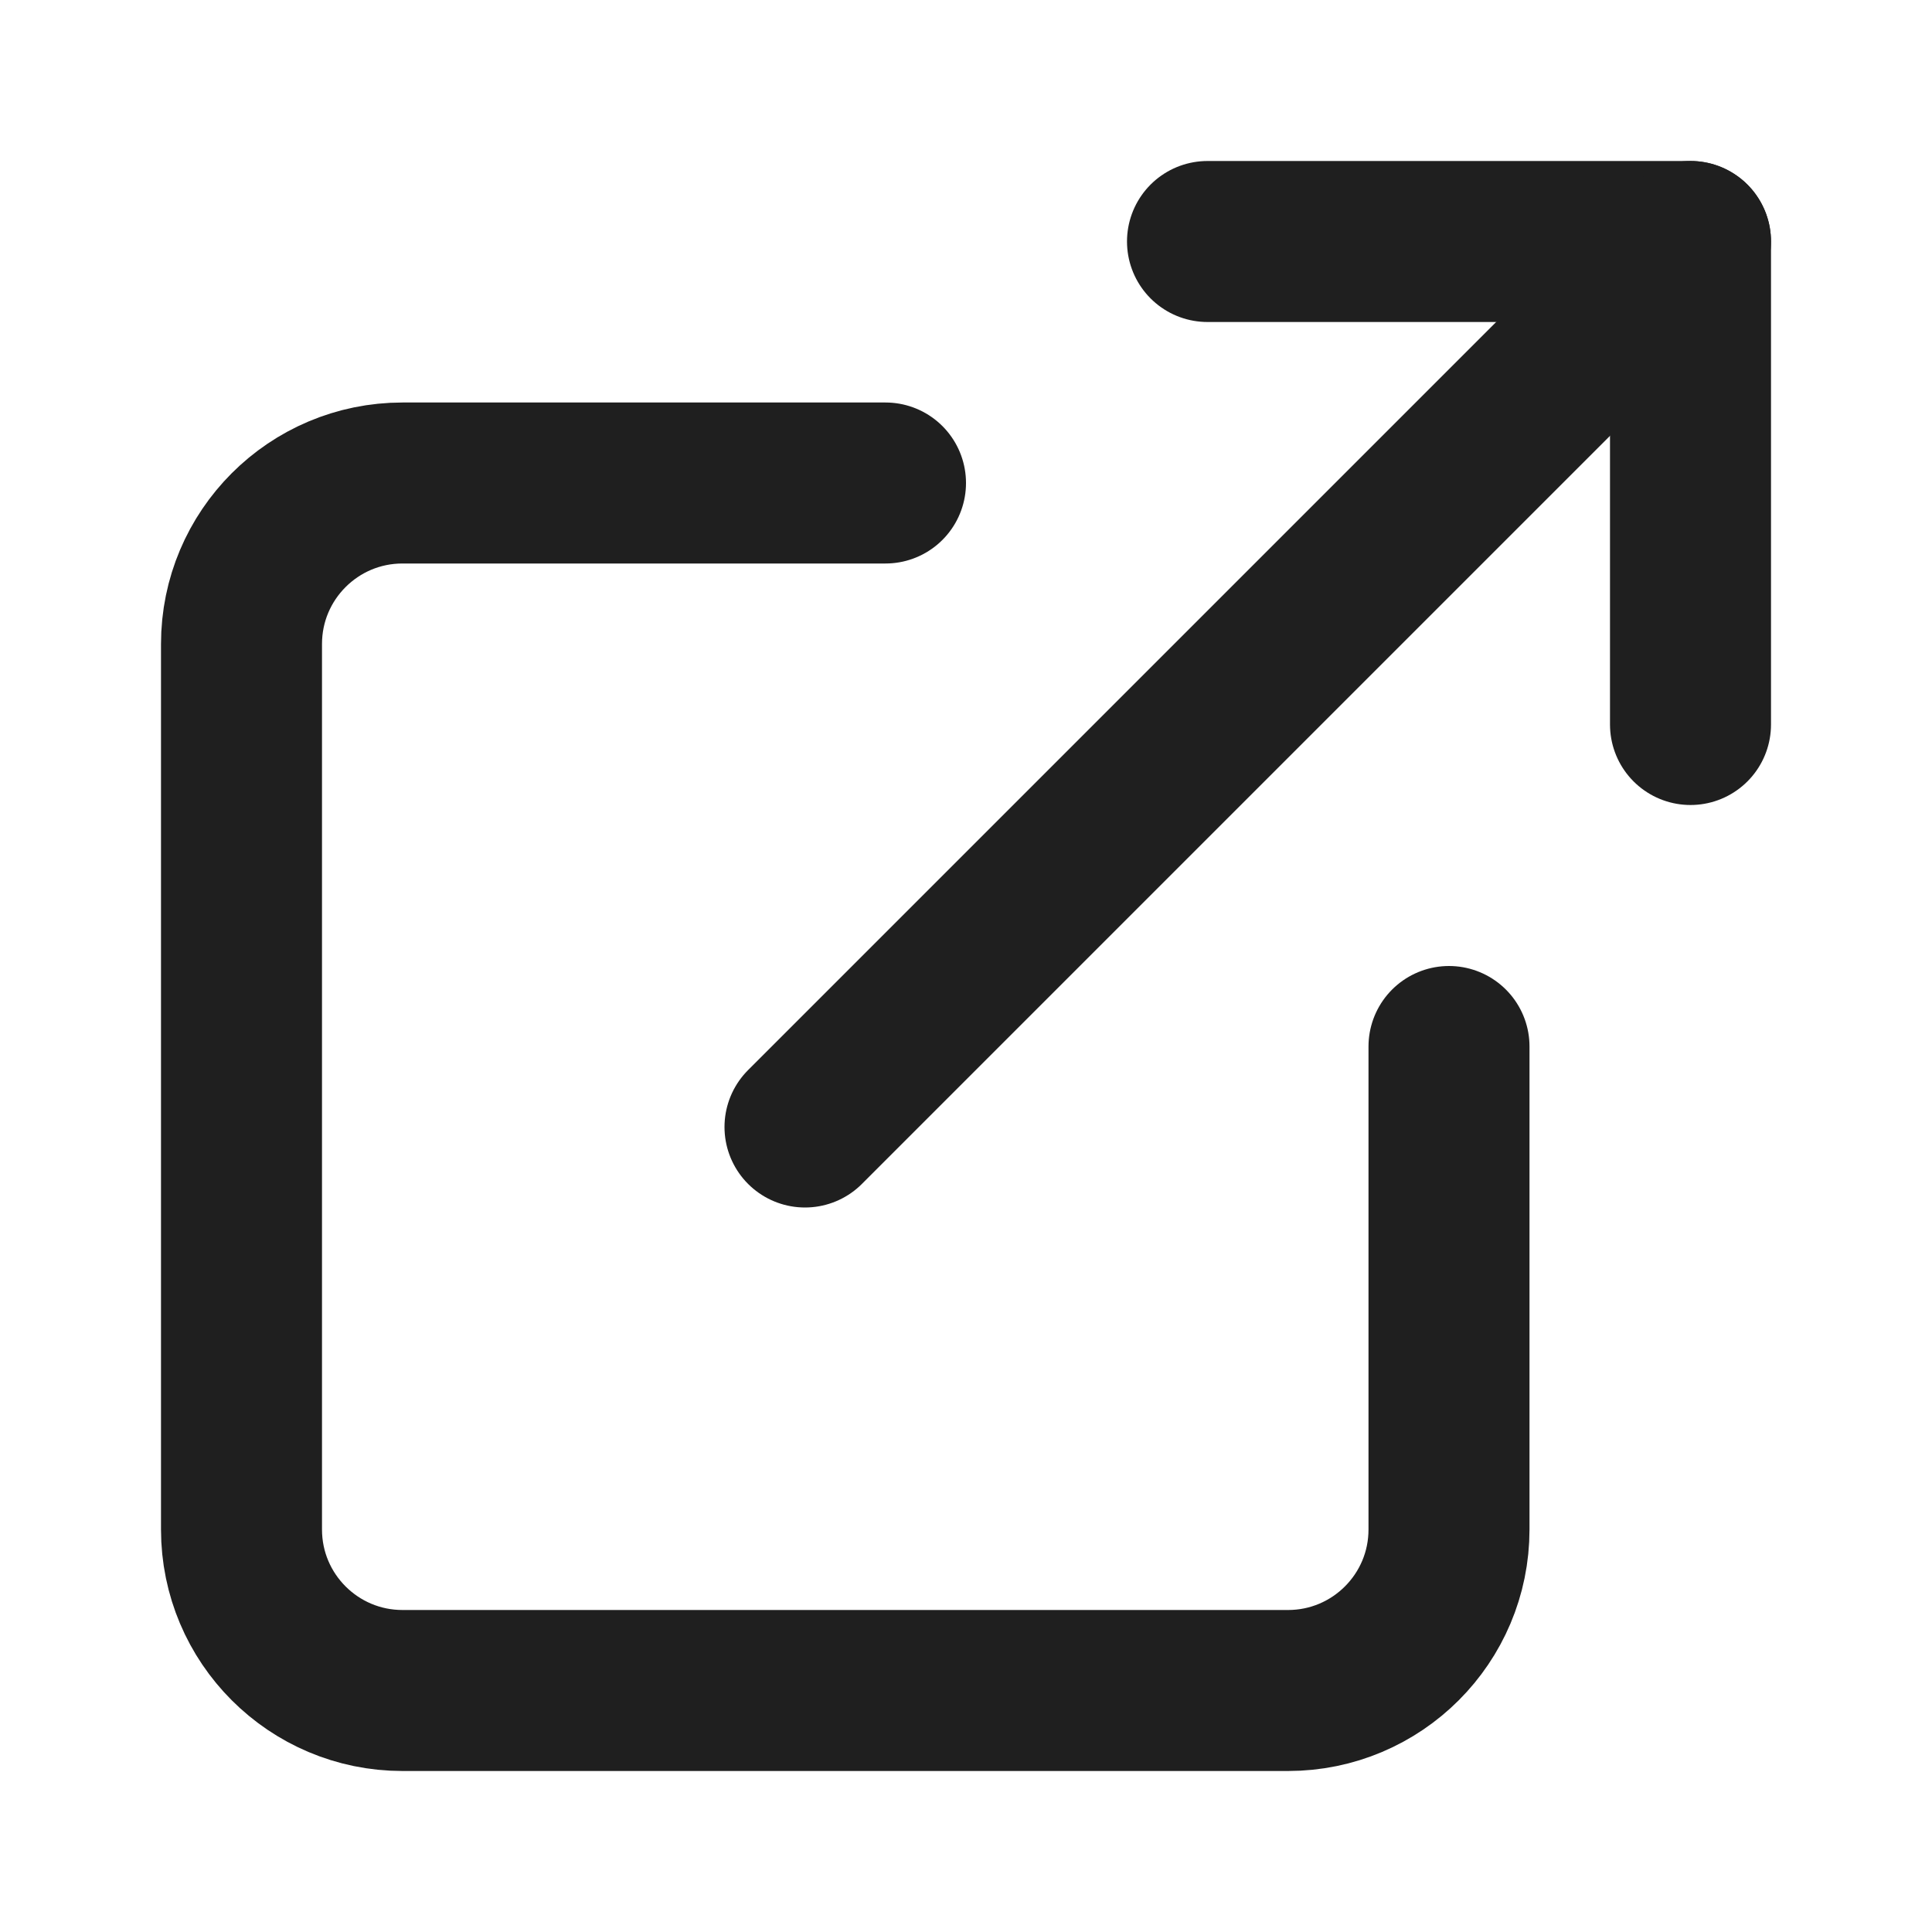
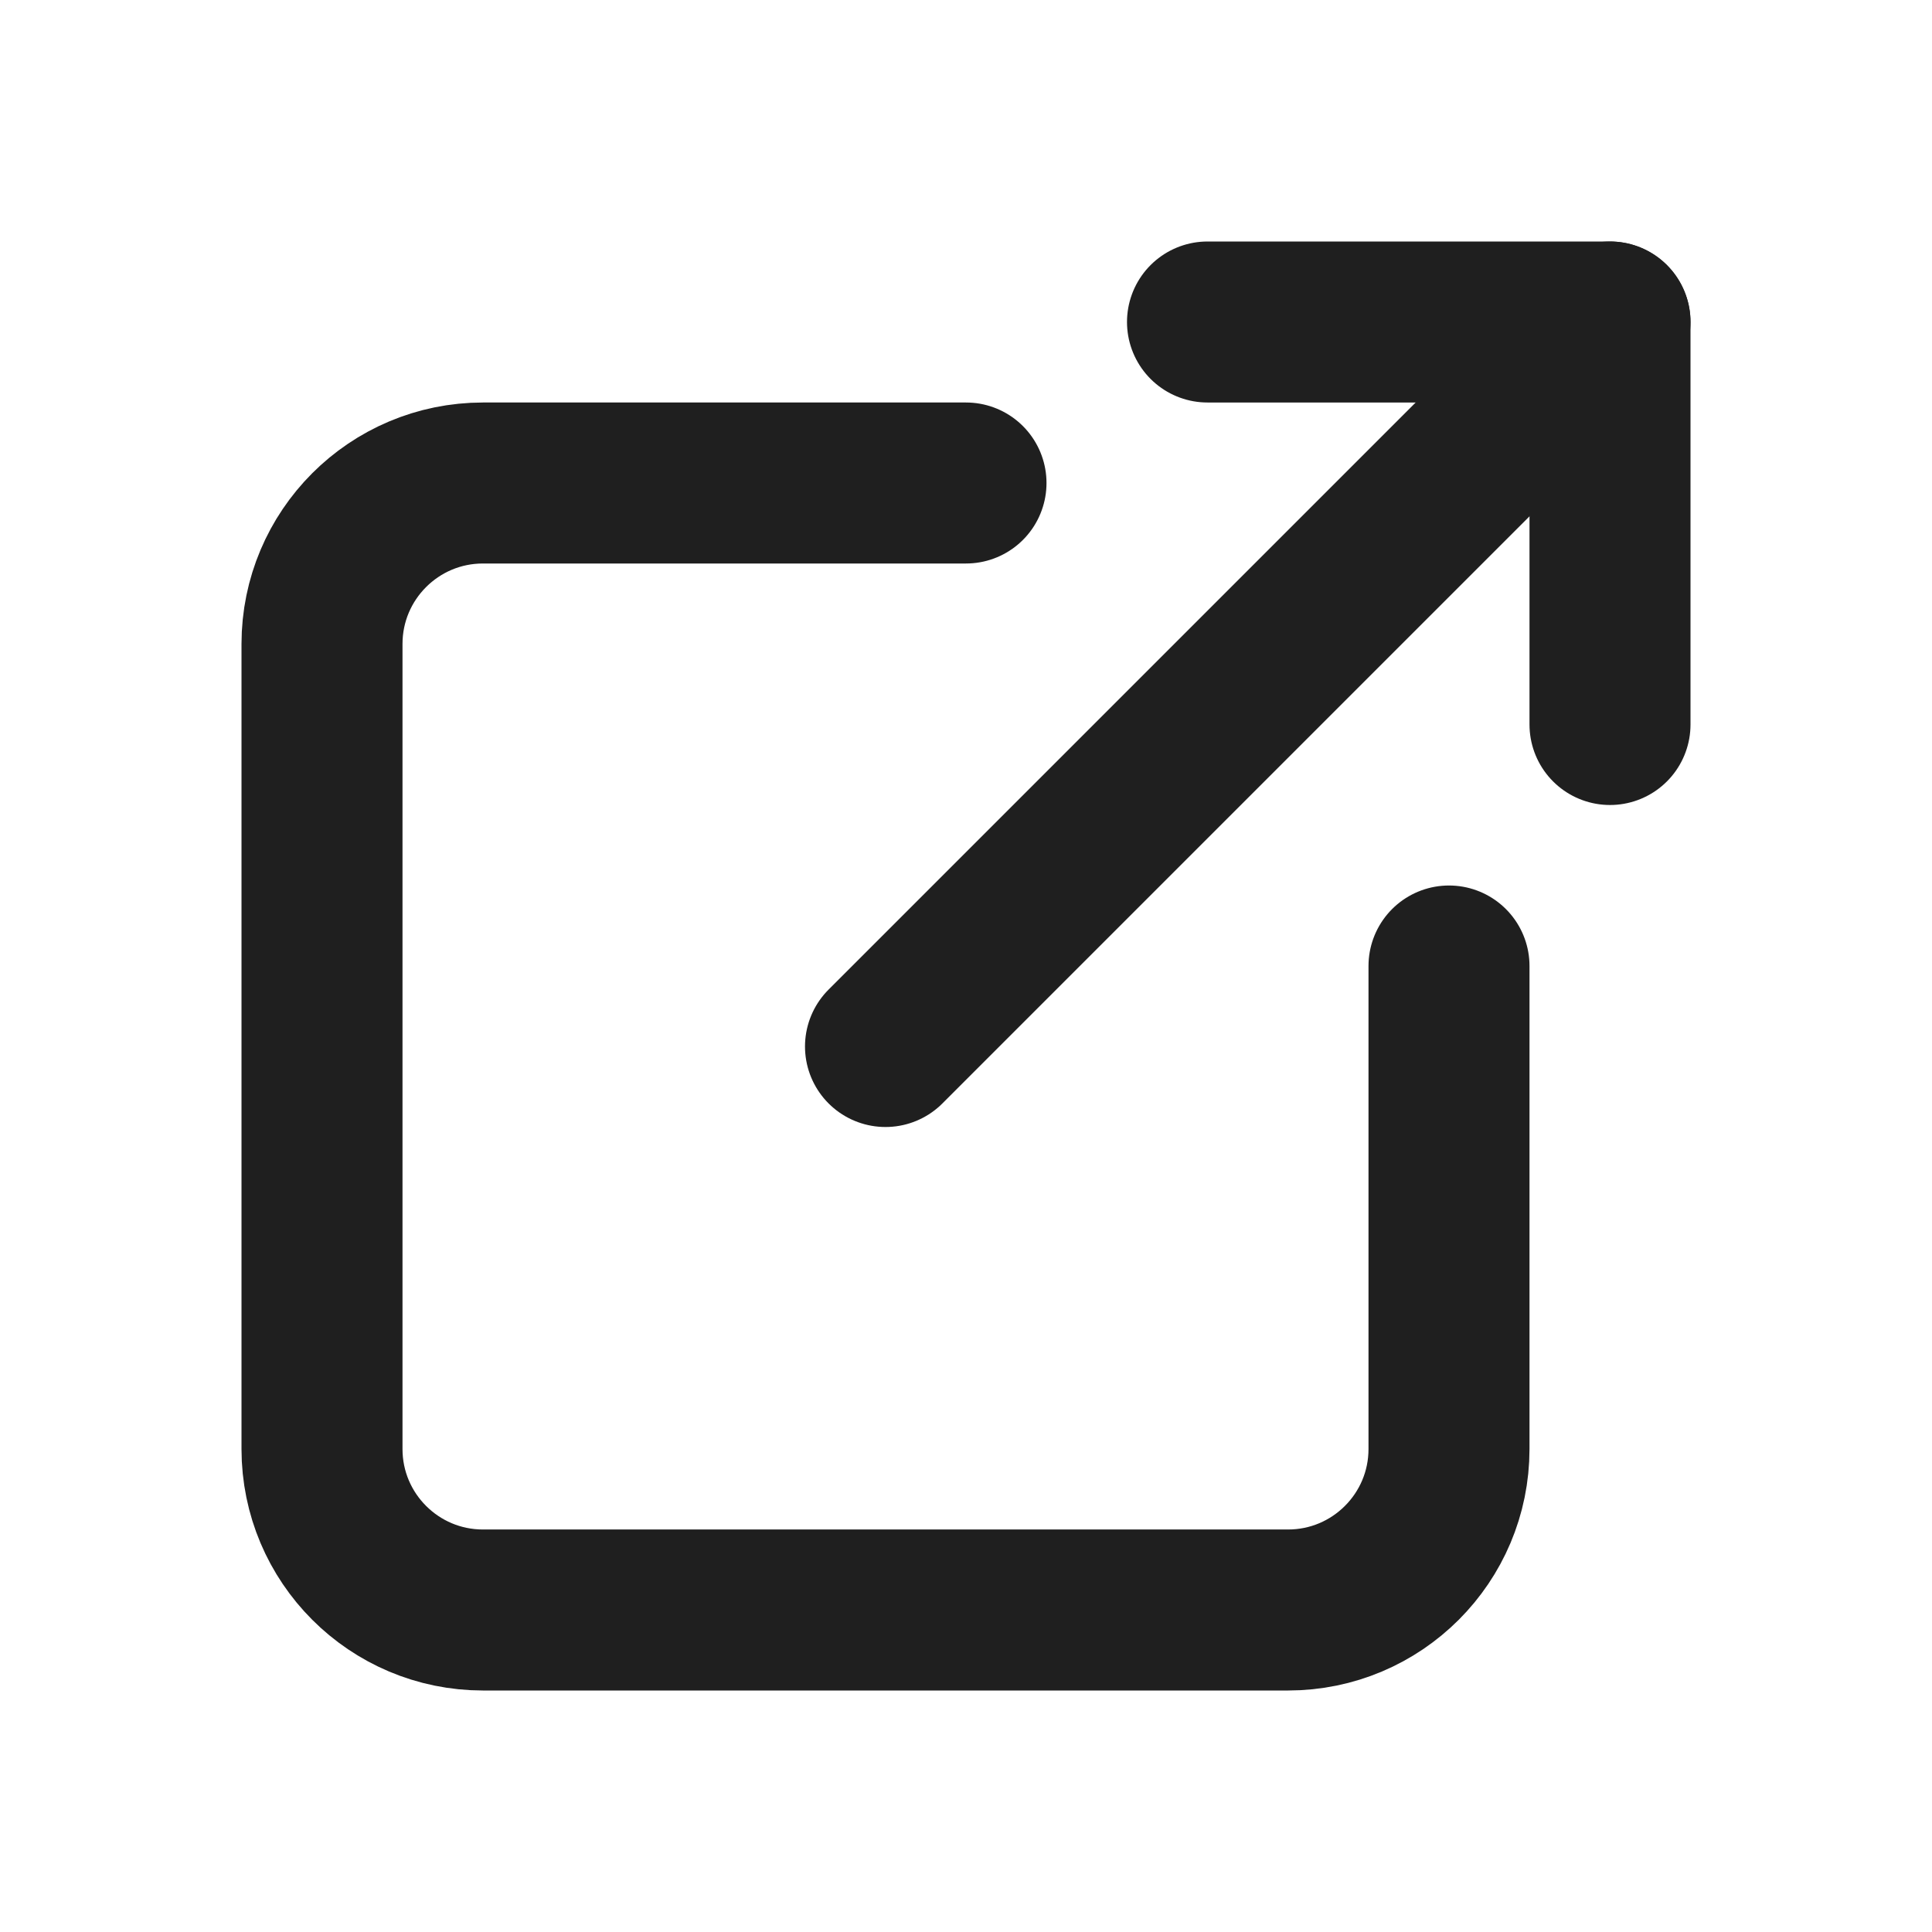
- <svg xmlns="http://www.w3.org/2000/svg" viewBox="0 0 24 24" fill="none" stroke="#1F1F1F" stroke-width="2" stroke-linecap="round" stroke-linejoin="round">
-   <path d="M18 13v6a2 2 0 0 1-2 2H5a2 2 0 0 1-2-2V8a2 2 0 0 1 2-2h6" />
-   <polyline points="15 3 21 3 21 9" />
-   <line x1="10" y1="14" x2="21" y2="3" />
+ <svg xmlns="http://www.w3.org/2000/svg" width="24" height="24" viewBox="0 0 24 24" fill="none" stroke="#1F1F1F" stroke-width="2" stroke-linecap="round" stroke-linejoin="round">
+   <path stroke="none" d="M0 0h24v24H0z" fill="none" />
+   <path d="M12 6h-6a2 2 0 0 0 -2 2v10a2 2 0 0 0 2 2h10a2 2 0 0 0 2 -2v-6" />
+   <path d="M11 13l9 -9" />
+   <path d="M15 4h5v5" />
</svg>
